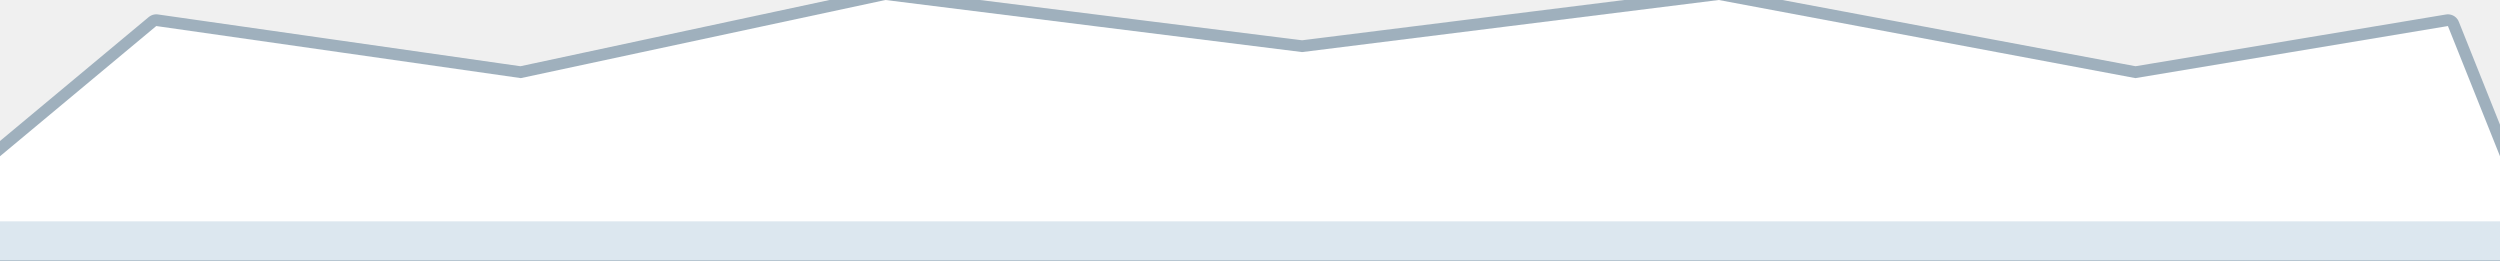
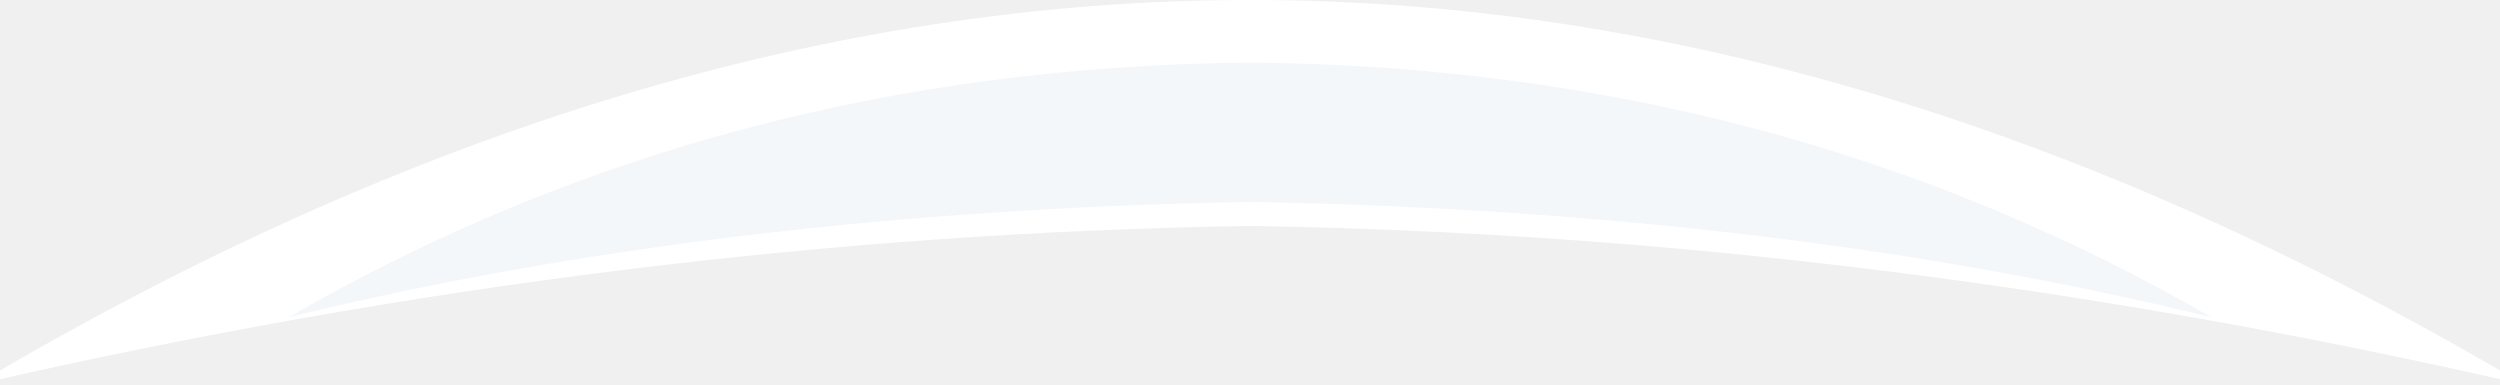
- <svg xmlns="http://www.w3.org/2000/svg" width="288" height="30" viewBox="2 2 96 10">
-   <g id="paperscrape-outline" fill="#9fb0bd" stroke="#9fb0bd" stroke-width="0.9" stroke-linejoin="round" stroke-linecap="round">
-     <polygon points="2,9.5 8,4.5 22,6.5 36,3.5 52,5.5 68,3.5 84,6.5 96,4.5 98,9.5 98,12 2,12" />
-     <polygon points="2,8 8,3 22,5 36,2 52,4 68,2 84,5 96,3 98,8 98,10.5 2,10.5" />
-   </g>
-   <polygon points="2,9.5 8,4.5 22,6.5 36,3.5 52,5.5 68,3.5 84,6.5 96,4.5 98,9.5 98,12 2,12" fill="#DCE7EF" />
-   <polygon points="2,8 8,3 22,5 36,2 52,4 68,2 84,5 96,3 98,8 98,10.5 2,10.5" fill="#FFFFFF" />
+ <svg xmlns="http://www.w3.org/2000/svg" width="156" height="24" viewBox="0 2 52 8">
+   <path d="M-0.5 10 Q13 2 26 2 Q39 2 52.5 10 Q39 6.9 26 6.7 Q13 6.9 -0.5 10 Z" fill="#ffffff" />
+   <path d="M6 8.6 Q15 3.4 26 3.3 Q37 3.4 46 8.6 Q37 6.4 26 6.2 Q15 6.4 6 8.6 Z" fill="#f4f7fa" />
</svg>
